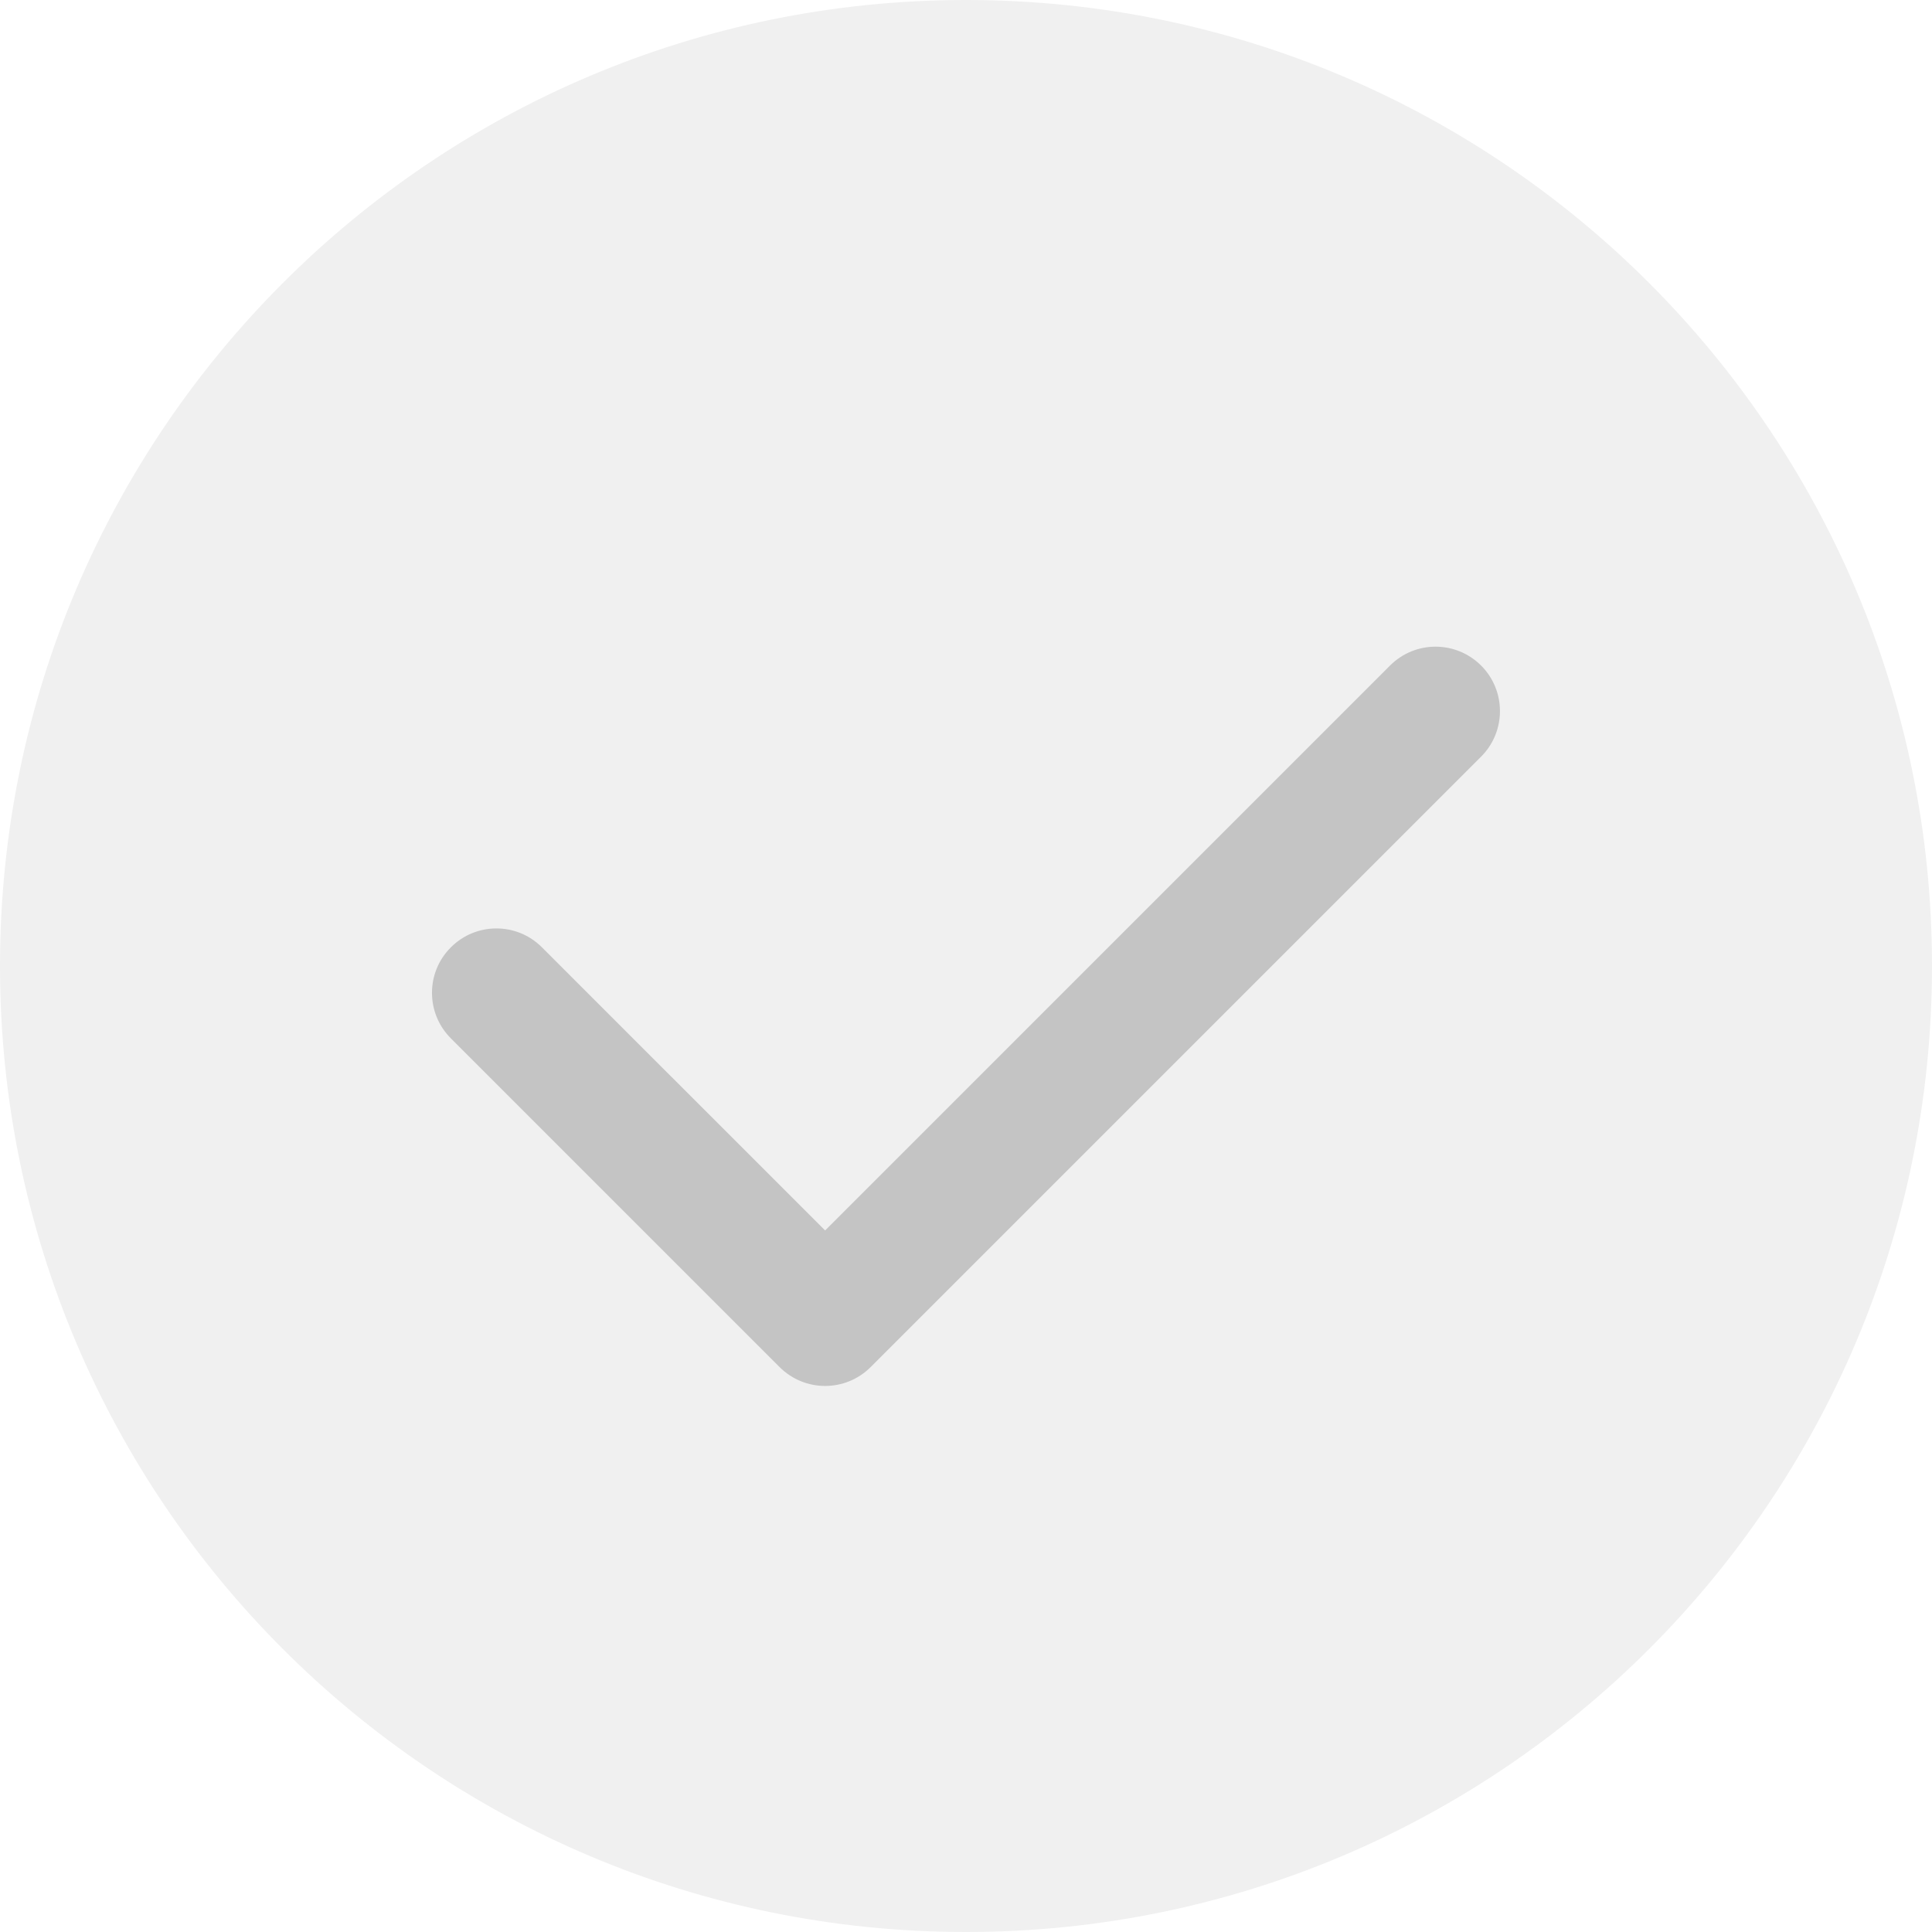
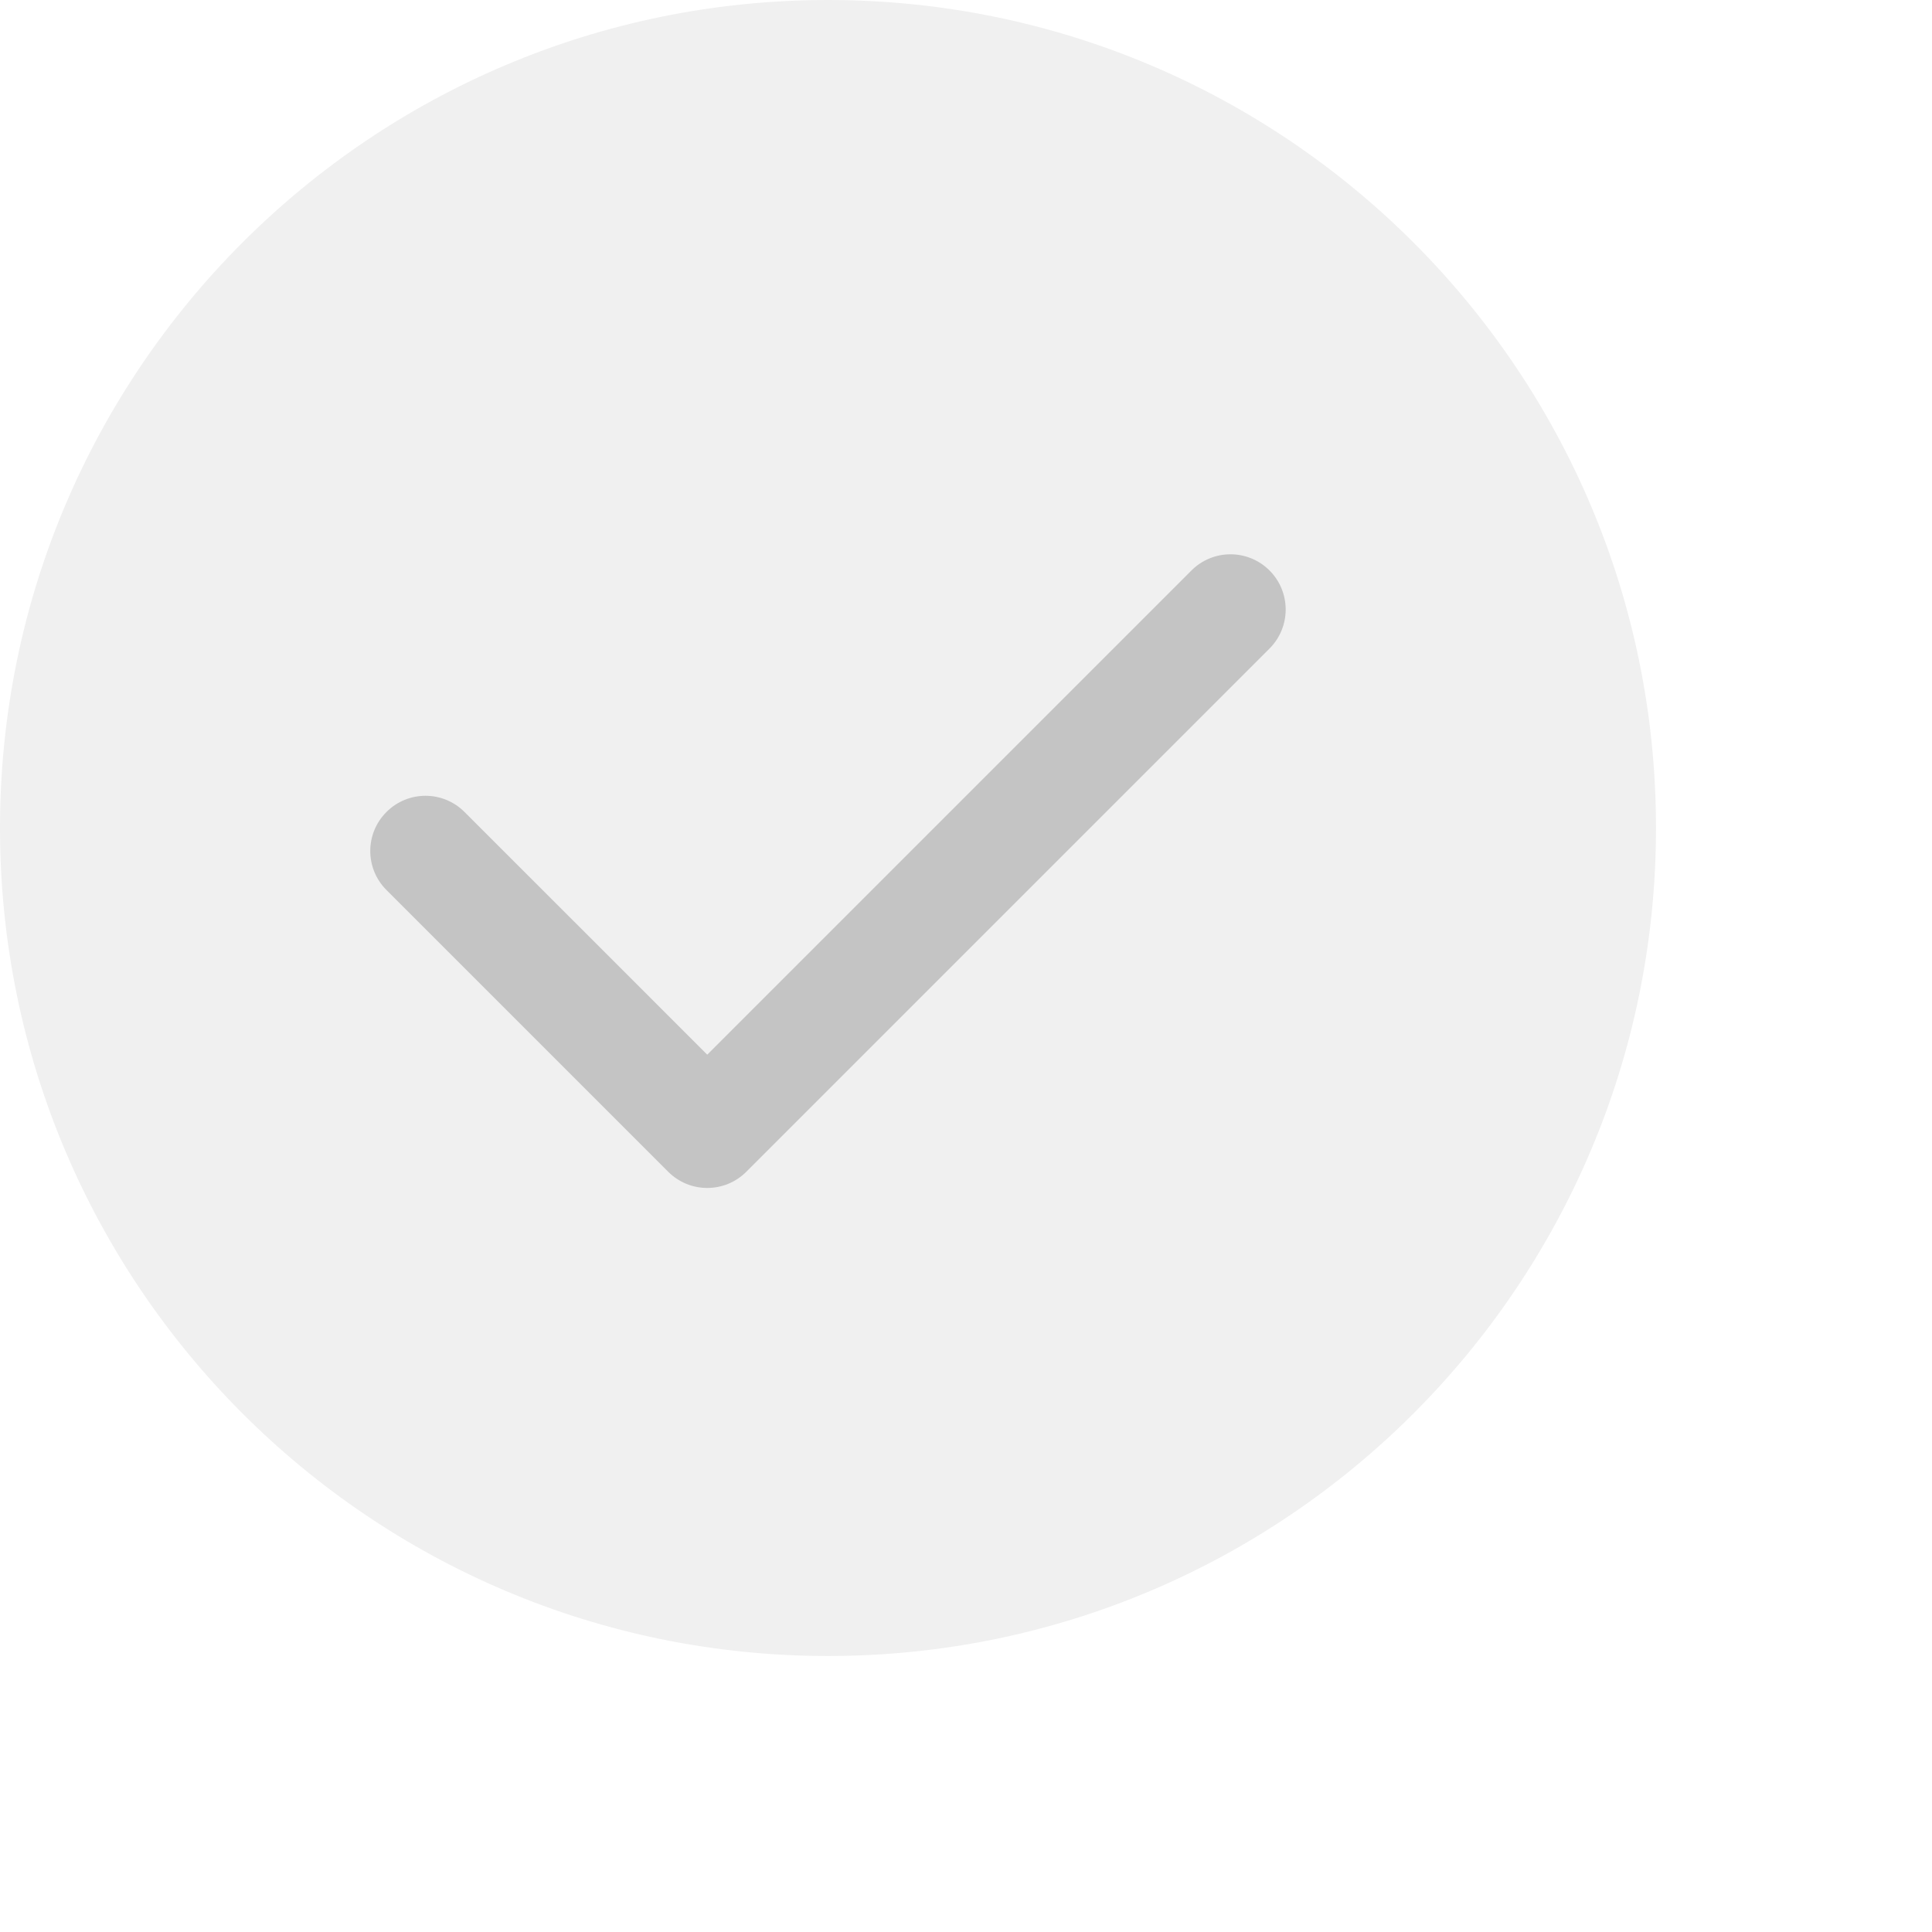
- <svg xmlns="http://www.w3.org/2000/svg" width="24" height="24" viewBox="0 0 24 24" fill="none">
+ <svg xmlns="http://www.w3.org/2000/svg" width="28" height="28" viewBox="0 0 28 28" fill="none">
  <circle cx="12" cy="12" r="12" fill="#F0F0F0" />
  <path fill-rule="evenodd" clip-rule="evenodd" d="M18.399 8.268C18.711 8.58 18.711 9.087 18.399 9.399L10.816 16.982C10.503 17.295 9.997 17.295 9.684 16.982L5.601 12.899C5.288 12.586 5.288 12.08 5.601 11.768C5.913 11.455 6.42 11.455 6.732 11.768L10.25 15.285L17.267 8.268C17.58 7.955 18.086 7.955 18.399 8.268Z" fill="#C4C4C4" />
</svg>
